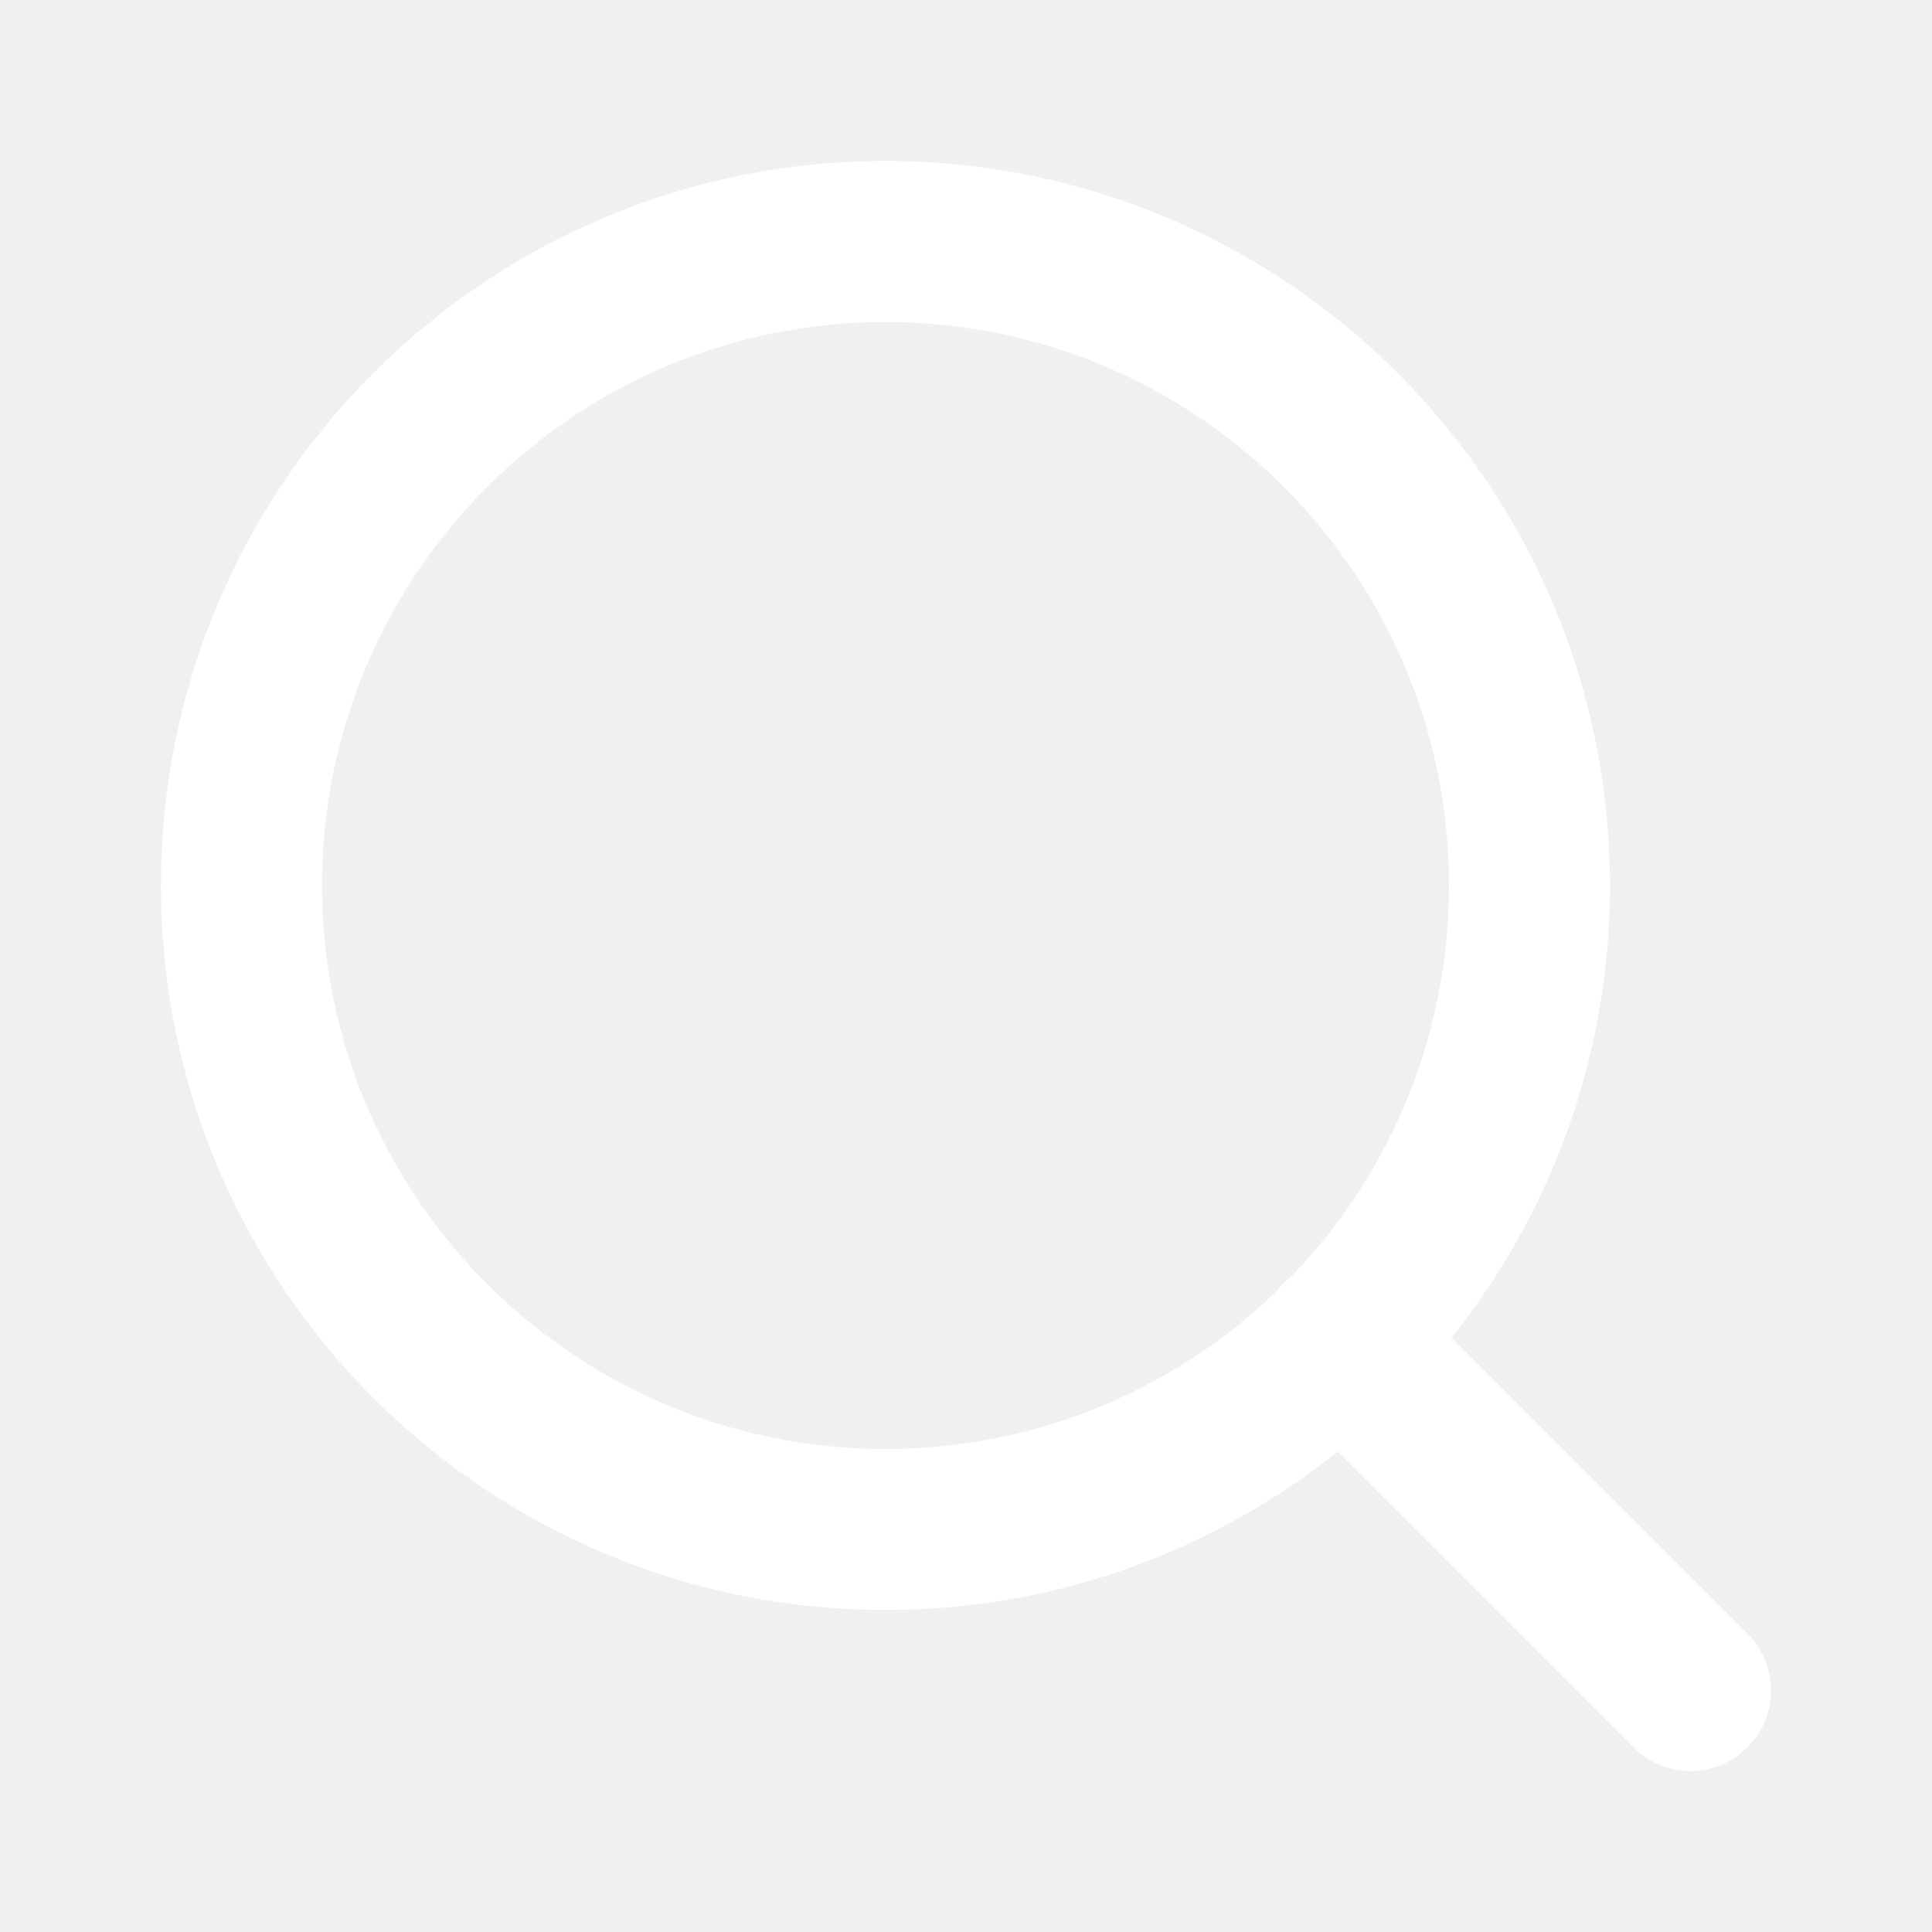
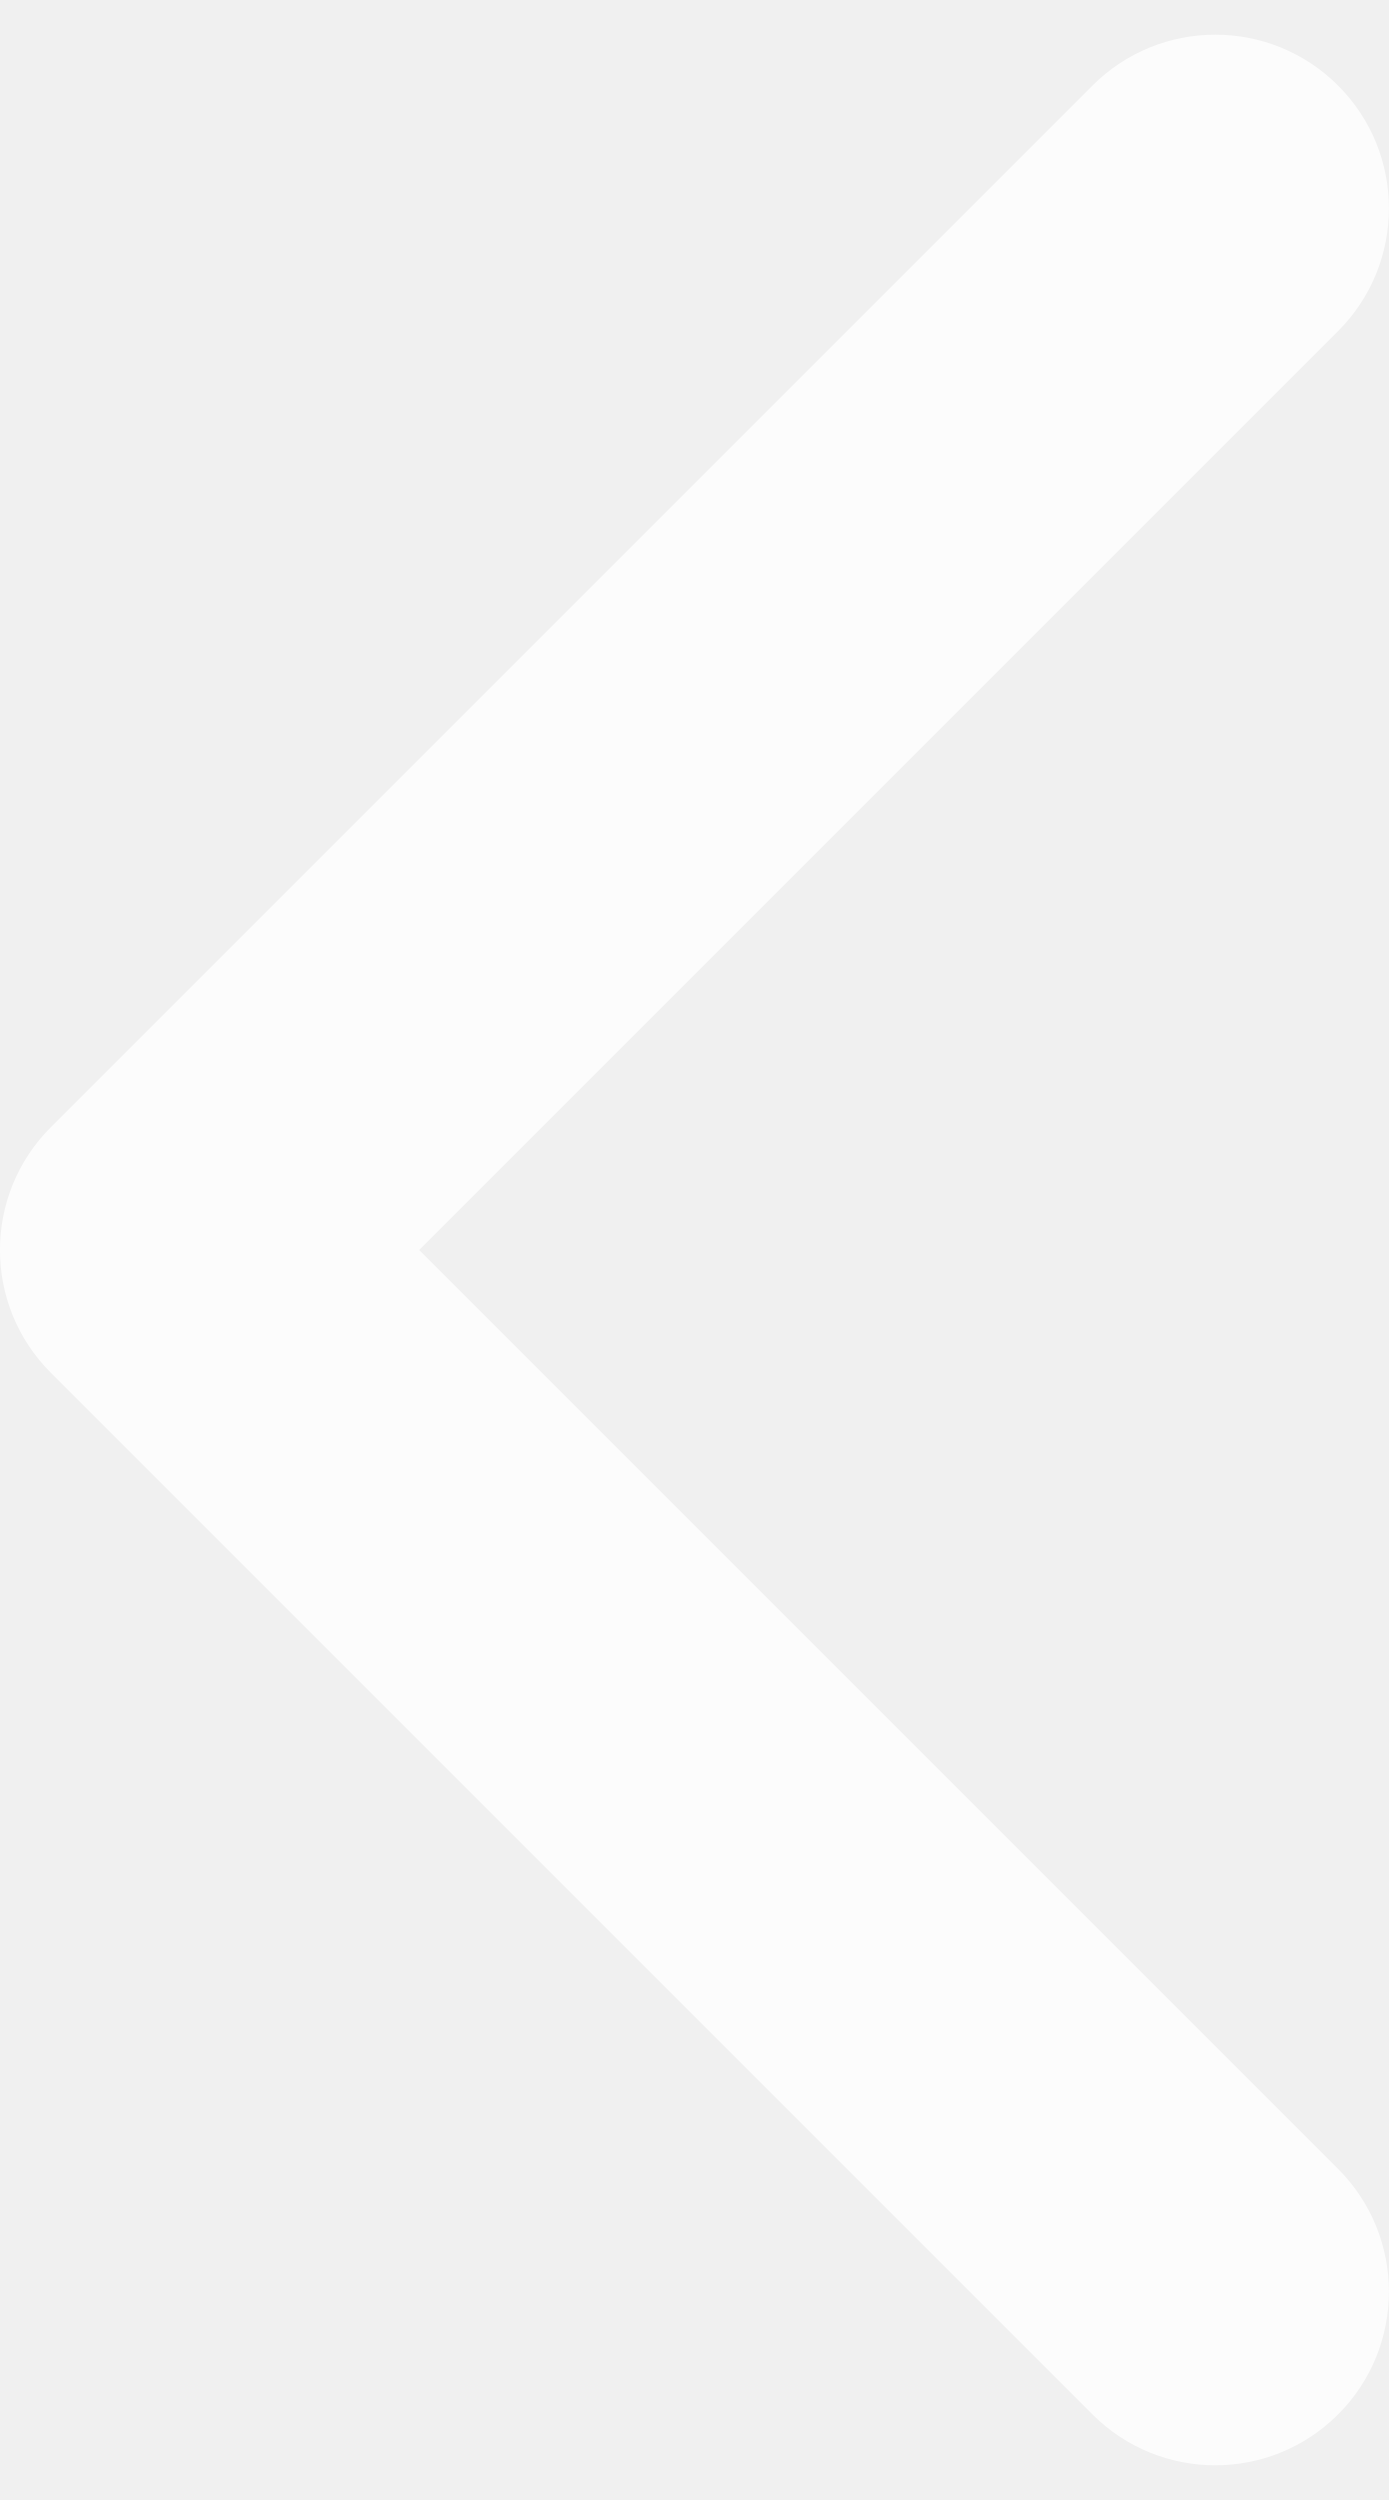
- <svg xmlns="http://www.w3.org/2000/svg" width="16" height="16" viewBox="0 0 16 16" fill="none">
-   <path fill-rule="evenodd" clip-rule="evenodd" d="M7.333 2.667C4.756 2.667 2.667 4.756 2.667 7.333C2.667 9.911 4.756 12 7.333 12C9.911 12 12 9.911 12 7.333C12 4.756 9.911 2.667 7.333 2.667ZM1.333 7.333C1.333 4.02 4.02 1.333 7.333 1.333C10.647 1.333 13.333 4.02 13.333 7.333C13.333 10.647 10.647 13.333 7.333 13.333C4.02 13.333 1.333 10.647 1.333 7.333Z" fill="white" />
-   <path fill-rule="evenodd" clip-rule="evenodd" d="M10.629 10.629C10.889 10.368 11.311 10.368 11.571 10.629L14.471 13.529C14.732 13.789 14.732 14.211 14.471 14.471C14.211 14.732 13.789 14.732 13.529 14.471L10.629 11.571C10.368 11.311 10.368 10.889 10.629 10.629Z" fill="white" />
+ <svg xmlns="http://www.w3.org/2000/svg" width="10" height="18" fill="none">
+   <path fill-rule="evenodd" clip-rule="evenodd" d="M9.634.616a1.25 1.25 0 010 1.768L3.018 9l6.616 6.616a1.25 1.25 0 01-1.768 1.768l-7.5-7.5a1.25 1.25 0 010-1.768l7.5-7.5a1.25 1.25 0 011.768 0z" fill="#fff" fill-opacity=".8" />
</svg>
